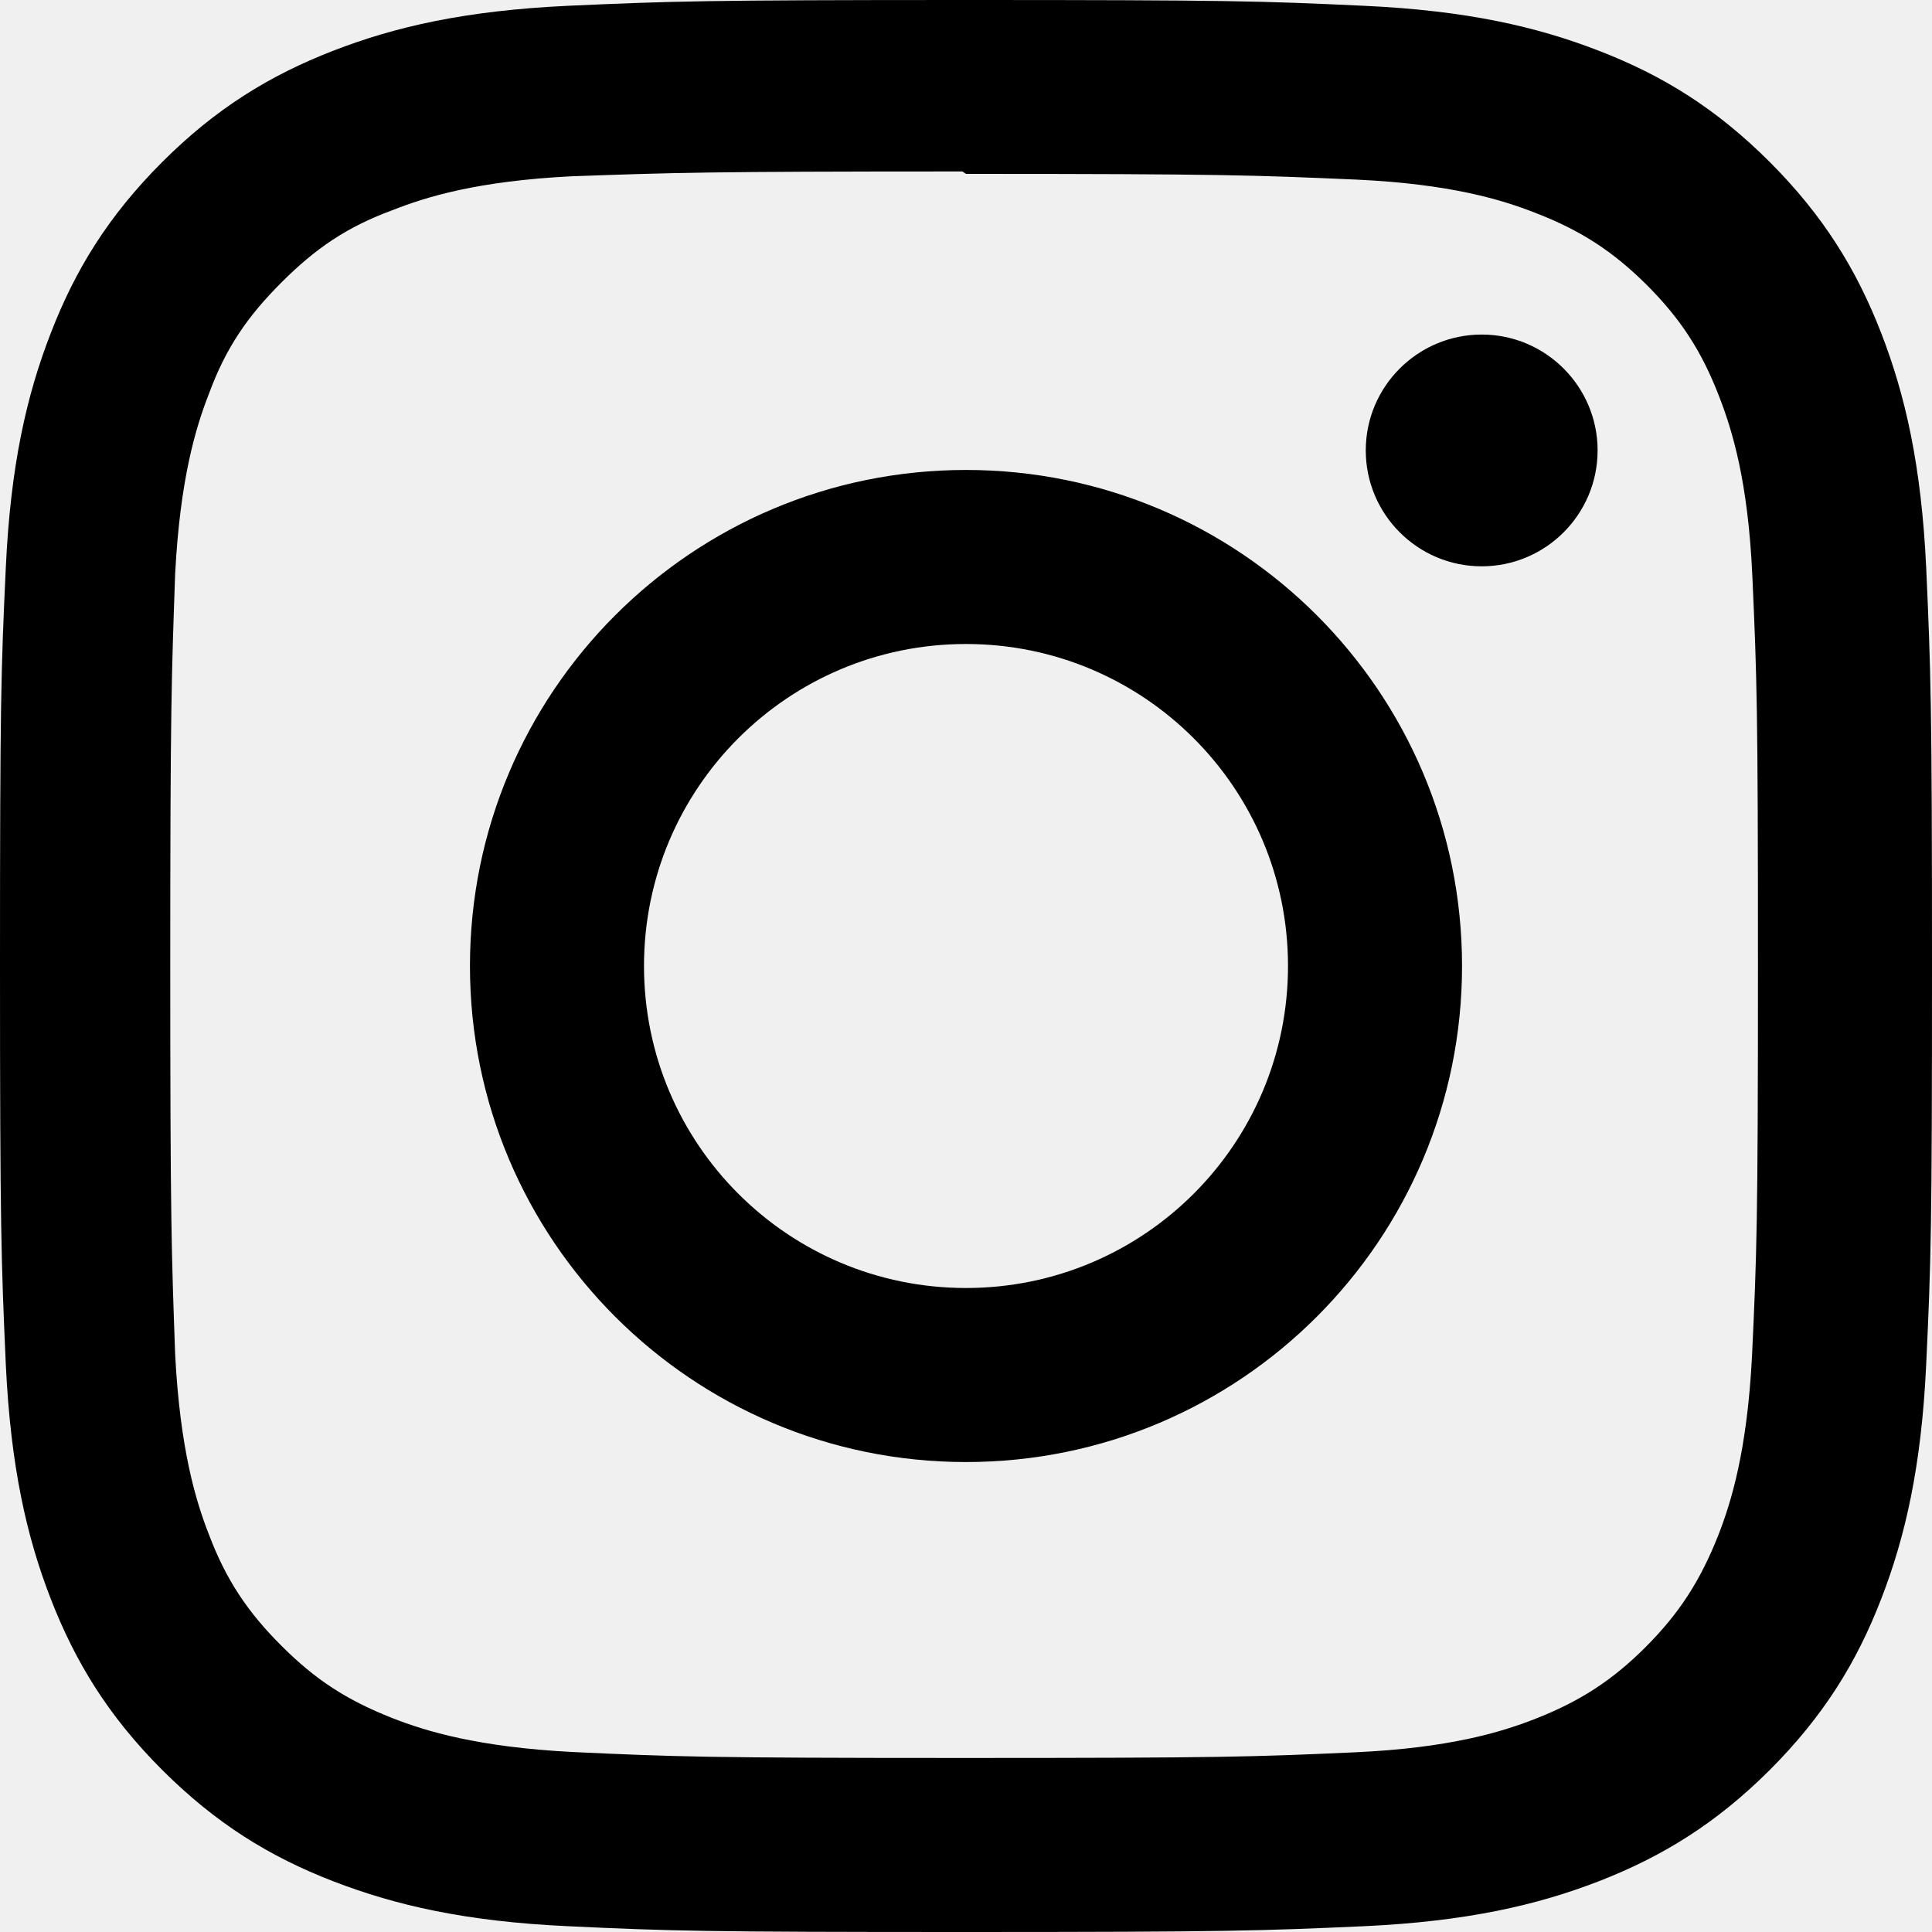
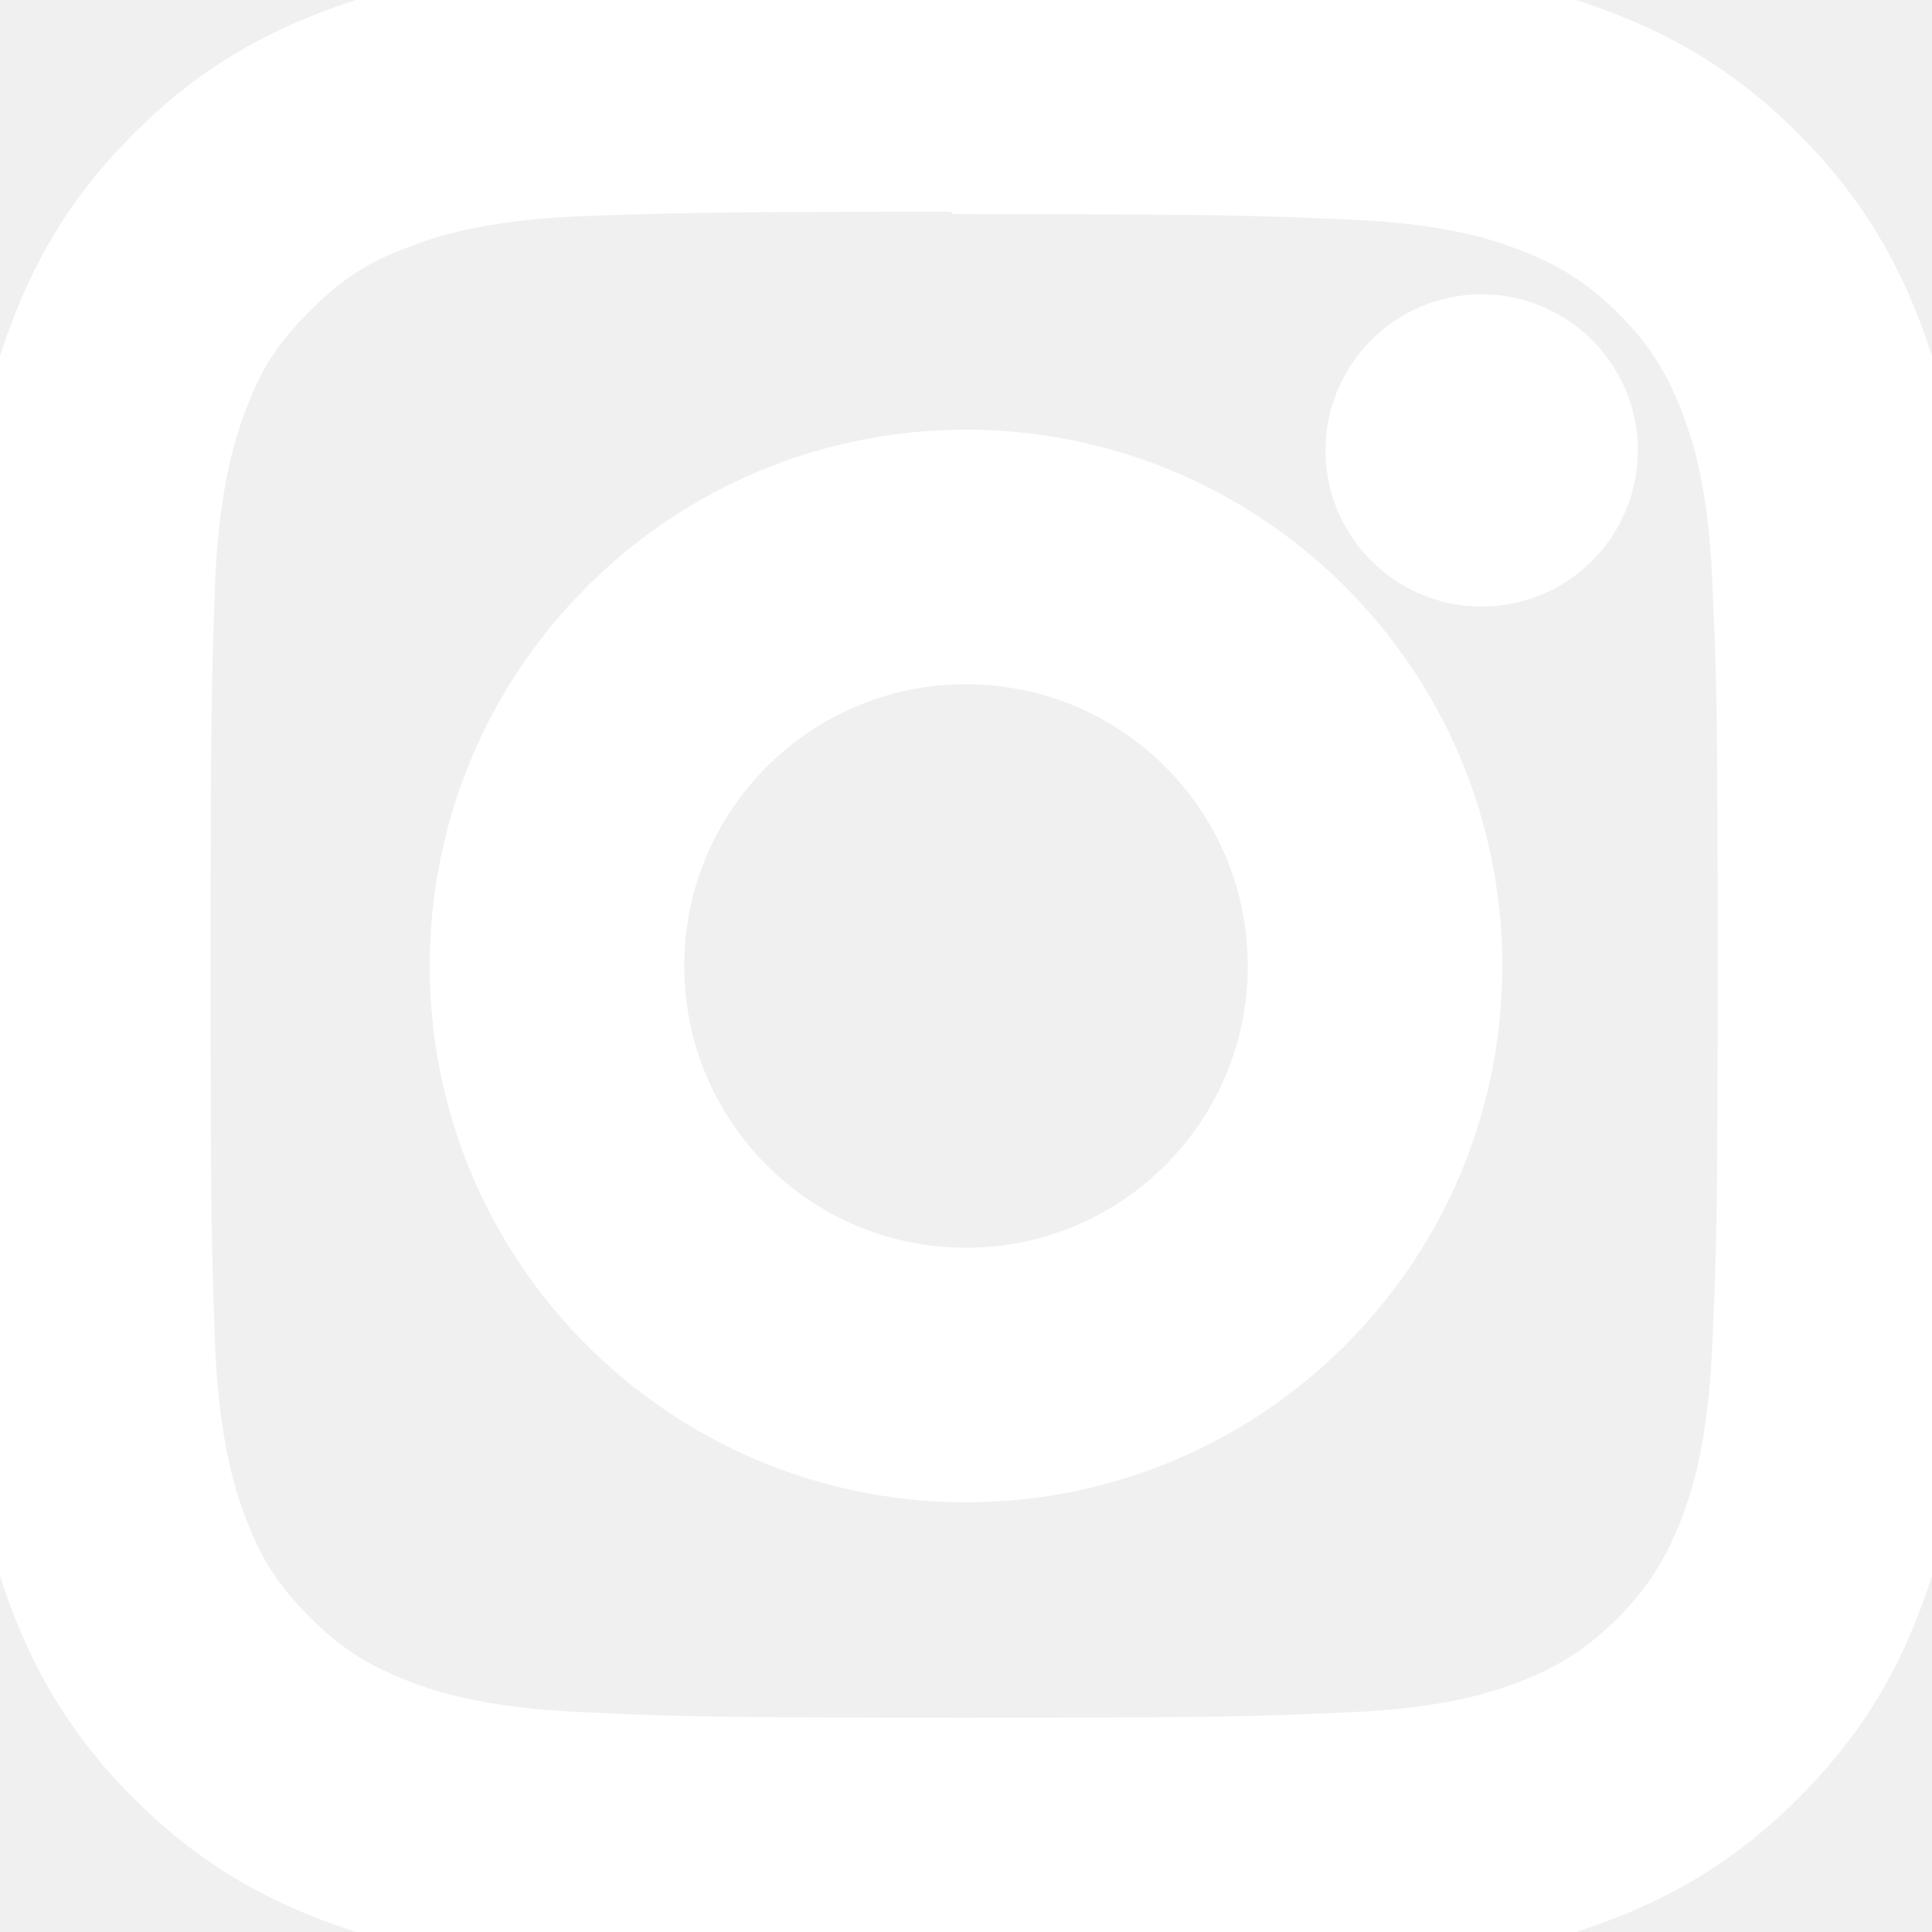
- <svg xmlns="http://www.w3.org/2000/svg" role="img" viewBox="0 0 24 24">
-   <path d="M12 0C8.74 0 8.333.015 7.053.072 5.775.132 4.905.333 4.14.63c-.789.306-1.459.717-2.126 1.384S.935 3.35.63 4.14C.333 4.905.131 5.775.072 7.053.012 8.333 0 8.74 0 12s.015 3.667.072 4.947c.06 1.277.261 2.148.558 2.913.306.788.717 1.459 1.384 2.126.667.666 1.336 1.079 2.126 1.384.766.296 1.636.499 2.913.558C8.333 23.988 8.74 24 12 24s3.667-.015 4.947-.072c1.277-.06 2.148-.262 2.913-.558.788-.306 1.459-.718 2.126-1.384.666-.667 1.079-1.335 1.384-2.126.296-.765.499-1.636.558-2.913.06-1.28.072-1.687.072-4.947s-.015-3.667-.072-4.947c-.06-1.277-.262-2.149-.558-2.913-.306-.789-.718-1.459-1.384-2.126C21.319 1.347 20.651.935 19.86.63c-.765-.297-1.636-.499-2.913-.558C15.667.012 15.26 0 12 0zm0 2.16c3.203 0 3.585.016 4.85.071 1.17.055 1.805.249 2.227.415.562.217.96.477 1.382.896.419.42.679.819.896 1.381.164.422.36 1.057.413 2.227.057 1.266.07 1.646.07 4.85s-.015 3.585-.074 4.85c-.061 1.17-.256 1.805-.421 2.227-.224.562-.479.96-.899 1.382-.419.419-.824.679-1.38.896-.42.164-1.065.36-2.235.413-1.274.057-1.649.07-4.859.07-3.211 0-3.586-.015-4.859-.074-1.171-.061-1.816-.256-2.236-.421-.569-.224-.96-.479-1.379-.899-.421-.419-.69-.824-.9-1.38-.165-.42-.359-1.065-.42-2.235-.045-1.26-.061-1.649-.061-4.844 0-3.196.016-3.586.061-4.861.061-1.17.255-1.814.42-2.234.21-.57.479-.96.9-1.381.419-.419.81-.689 1.379-.898.42-.166 1.051-.361 2.221-.421 1.275-.045 1.65-.06 4.859-.06l.045.03zm0 3.678c-3.405 0-6.162 2.76-6.162 6.162 0 3.405 2.76 6.162 6.162 6.162 3.405 0 6.162-2.76 6.162-6.162 0-3.405-2.76-6.162-6.162-6.162zM12 16c-2.21 0-4-1.79-4-4s1.79-4 4-4 4 1.79 4 4-1.79 4-4 4zm7.846-10.405c0 .795-.646 1.44-1.44 1.44-.795 0-1.44-.646-1.44-1.44 0-.794.646-1.439 1.44-1.439.793-.001 1.44.645 1.44 1.439z" />
+ <svg xmlns="http://www.w3.org/2000/svg" role="img" viewBox="0 0 24 24" stroke="white" fill="white">
+   <path class="std0" d="M12 0C8.74 0 8.333.015 7.053.072 5.775.132 4.905.333 4.14.63c-.789.306-1.459.717-2.126 1.384S.935 3.35.63 4.14C.333 4.905.131 5.775.072 7.053.012 8.333 0 8.74 0 12s.015 3.667.072 4.947c.06 1.277.261 2.148.558 2.913.306.788.717 1.459 1.384 2.126.667.666 1.336 1.079 2.126 1.384.766.296 1.636.499 2.913.558C8.333 23.988 8.74 24 12 24s3.667-.015 4.947-.072c1.277-.06 2.148-.262 2.913-.558.788-.306 1.459-.718 2.126-1.384.666-.667 1.079-1.335 1.384-2.126.296-.765.499-1.636.558-2.913.06-1.28.072-1.687.072-4.947s-.015-3.667-.072-4.947c-.06-1.277-.262-2.149-.558-2.913-.306-.789-.718-1.459-1.384-2.126C21.319 1.347 20.651.935 19.86.63c-.765-.297-1.636-.499-2.913-.558C15.667.012 15.26 0 12 0zm0 2.16c3.203 0 3.585.016 4.85.071 1.17.055 1.805.249 2.227.415.562.217.96.477 1.382.896.419.42.679.819.896 1.381.164.422.36 1.057.413 2.227.057 1.266.07 1.646.07 4.85s-.015 3.585-.074 4.85c-.061 1.17-.256 1.805-.421 2.227-.224.562-.479.96-.899 1.382-.419.419-.824.679-1.38.896-.42.164-1.065.36-2.235.413-1.274.057-1.649.07-4.859.07-3.211 0-3.586-.015-4.859-.074-1.171-.061-1.816-.256-2.236-.421-.569-.224-.96-.479-1.379-.899-.421-.419-.69-.824-.9-1.38-.165-.42-.359-1.065-.42-2.235-.045-1.26-.061-1.649-.061-4.844 0-3.196.016-3.586.061-4.861.061-1.17.255-1.814.42-2.234.21-.57.479-.96.9-1.381.419-.419.81-.689 1.379-.898.42-.166 1.051-.361 2.221-.421 1.275-.045 1.65-.06 4.859-.06l.045.03zm0 3.678c-3.405 0-6.162 2.76-6.162 6.162 0 3.405 2.76 6.162 6.162 6.162 3.405 0 6.162-2.76 6.162-6.162 0-3.405-2.76-6.162-6.162-6.162zM12 16c-2.21 0-4-1.79-4-4s1.79-4 4-4 4 1.79 4 4-1.79 4-4 4zm7.846-10.405c0 .795-.646 1.44-1.44 1.44-.795 0-1.44-.646-1.44-1.44 0-.794.646-1.439 1.44-1.439.793-.001 1.44.645 1.44 1.439z" />
</svg>
